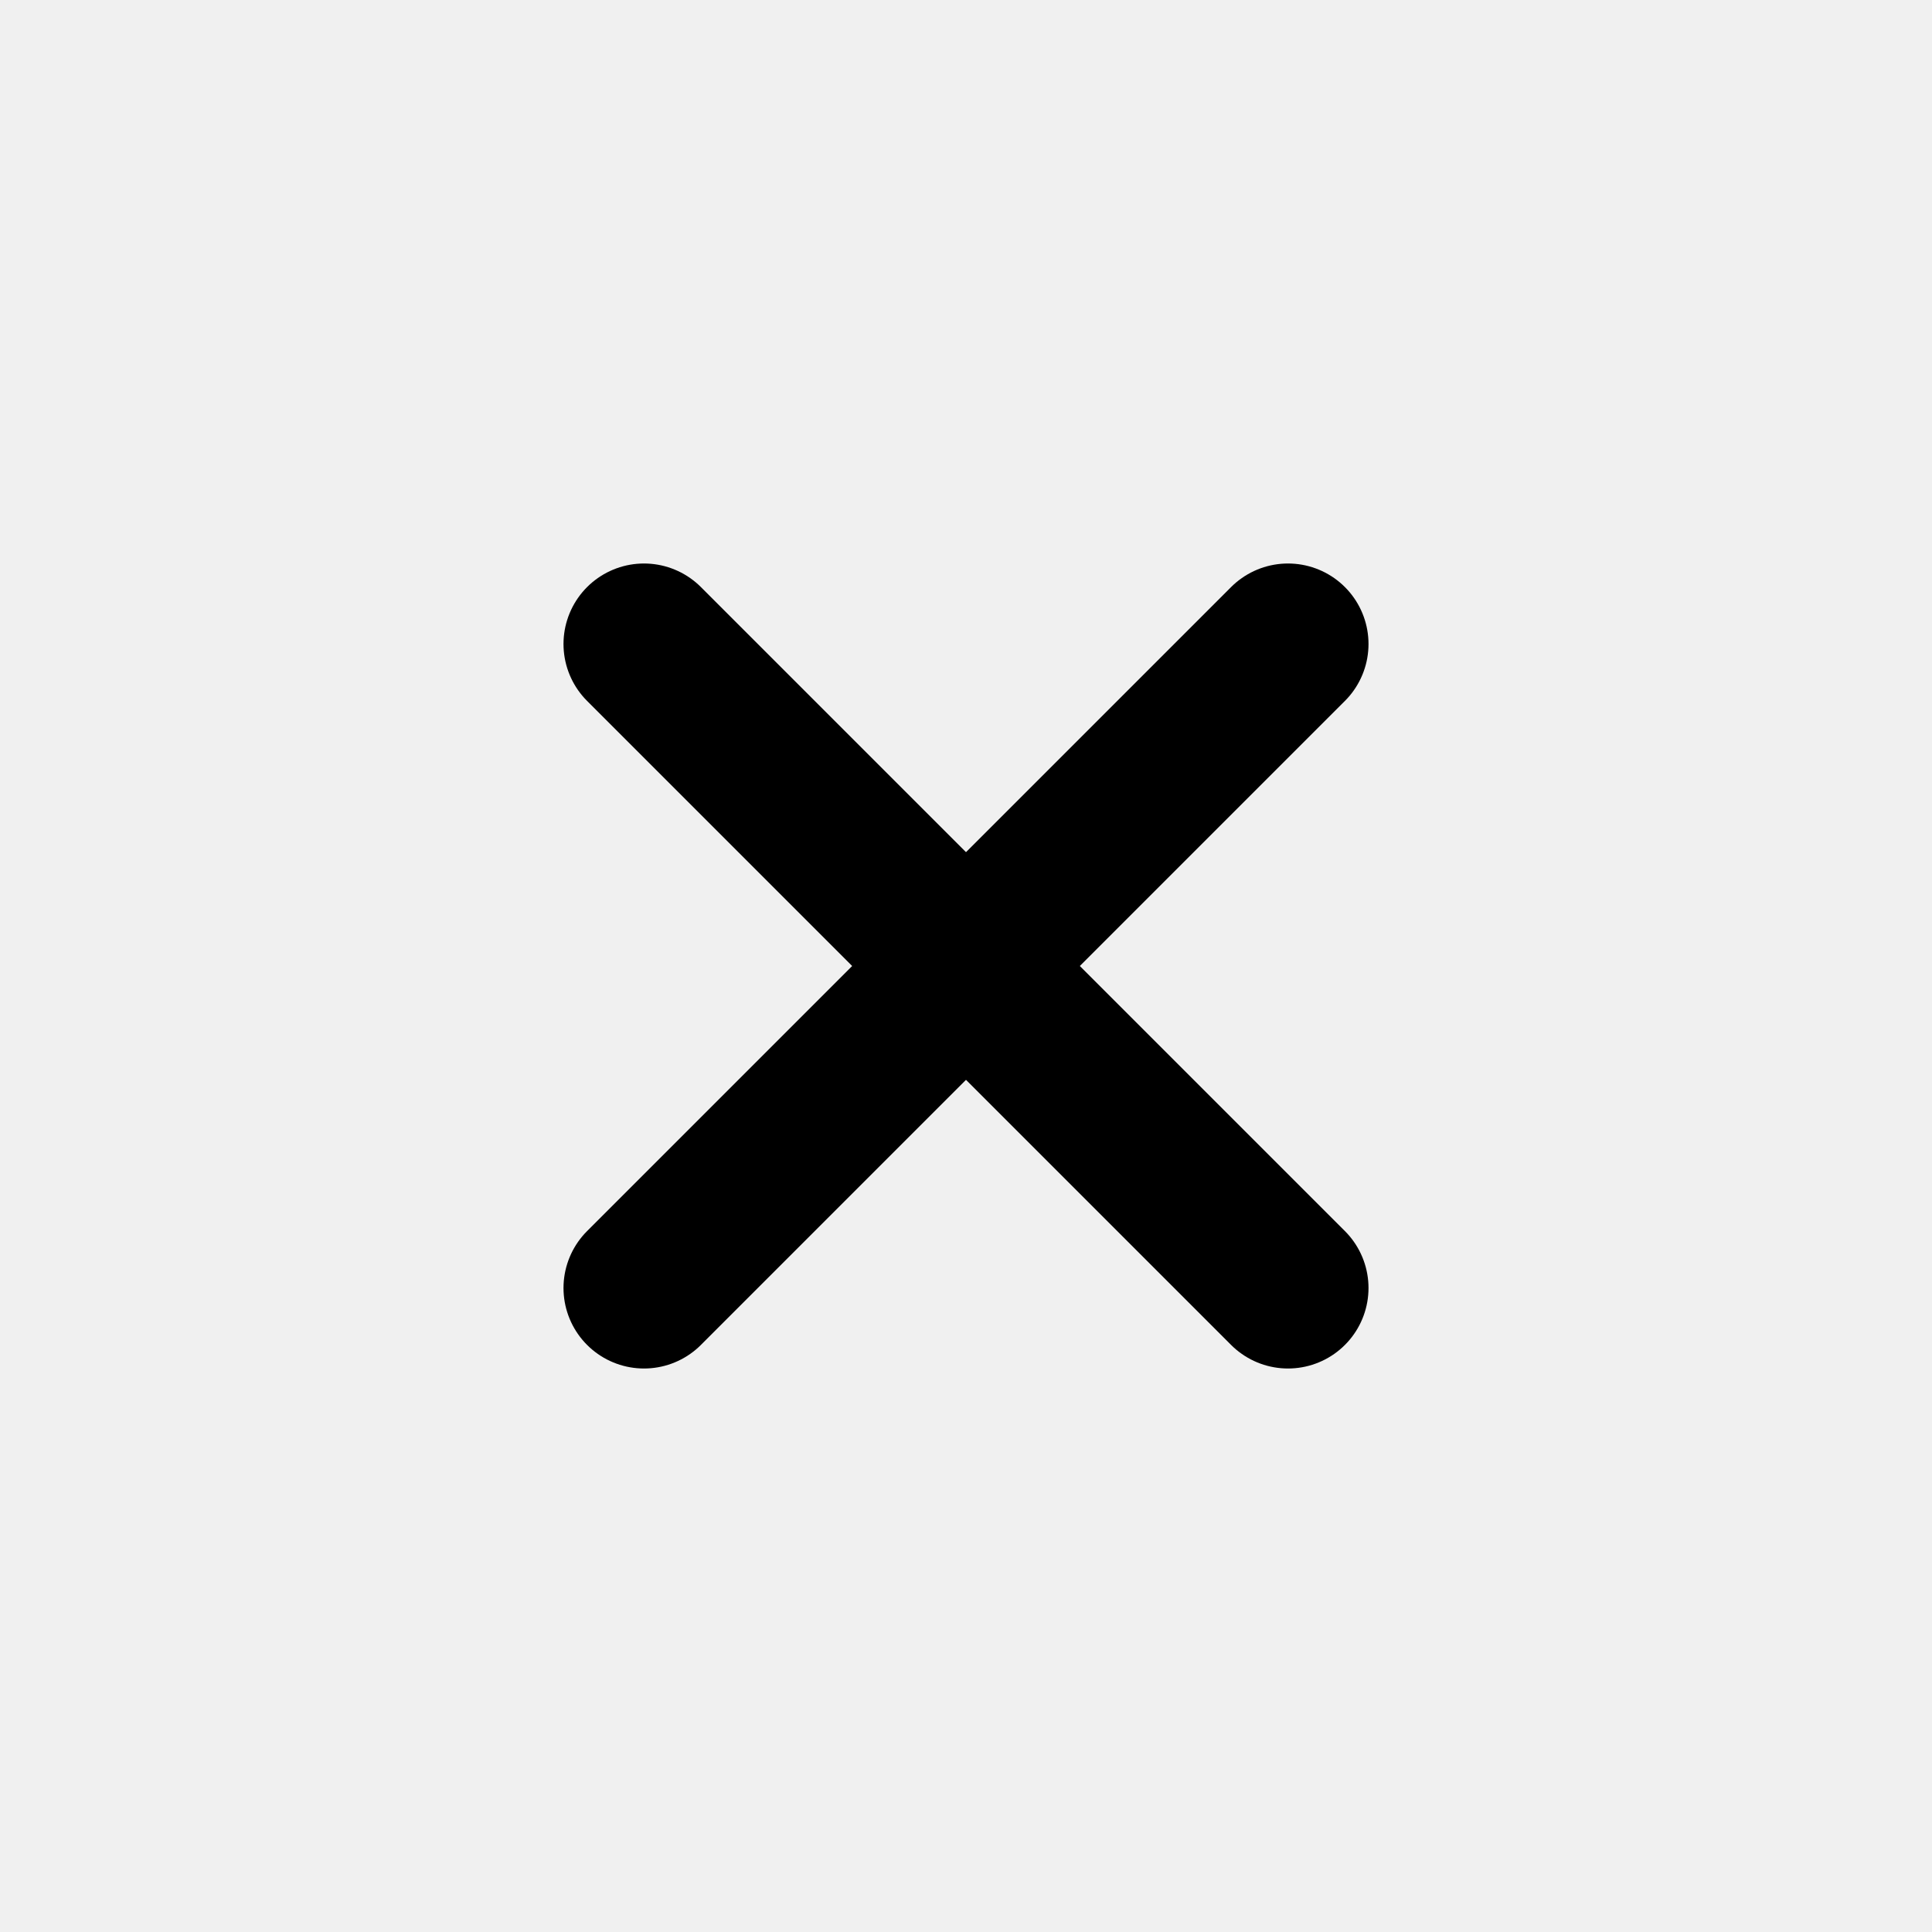
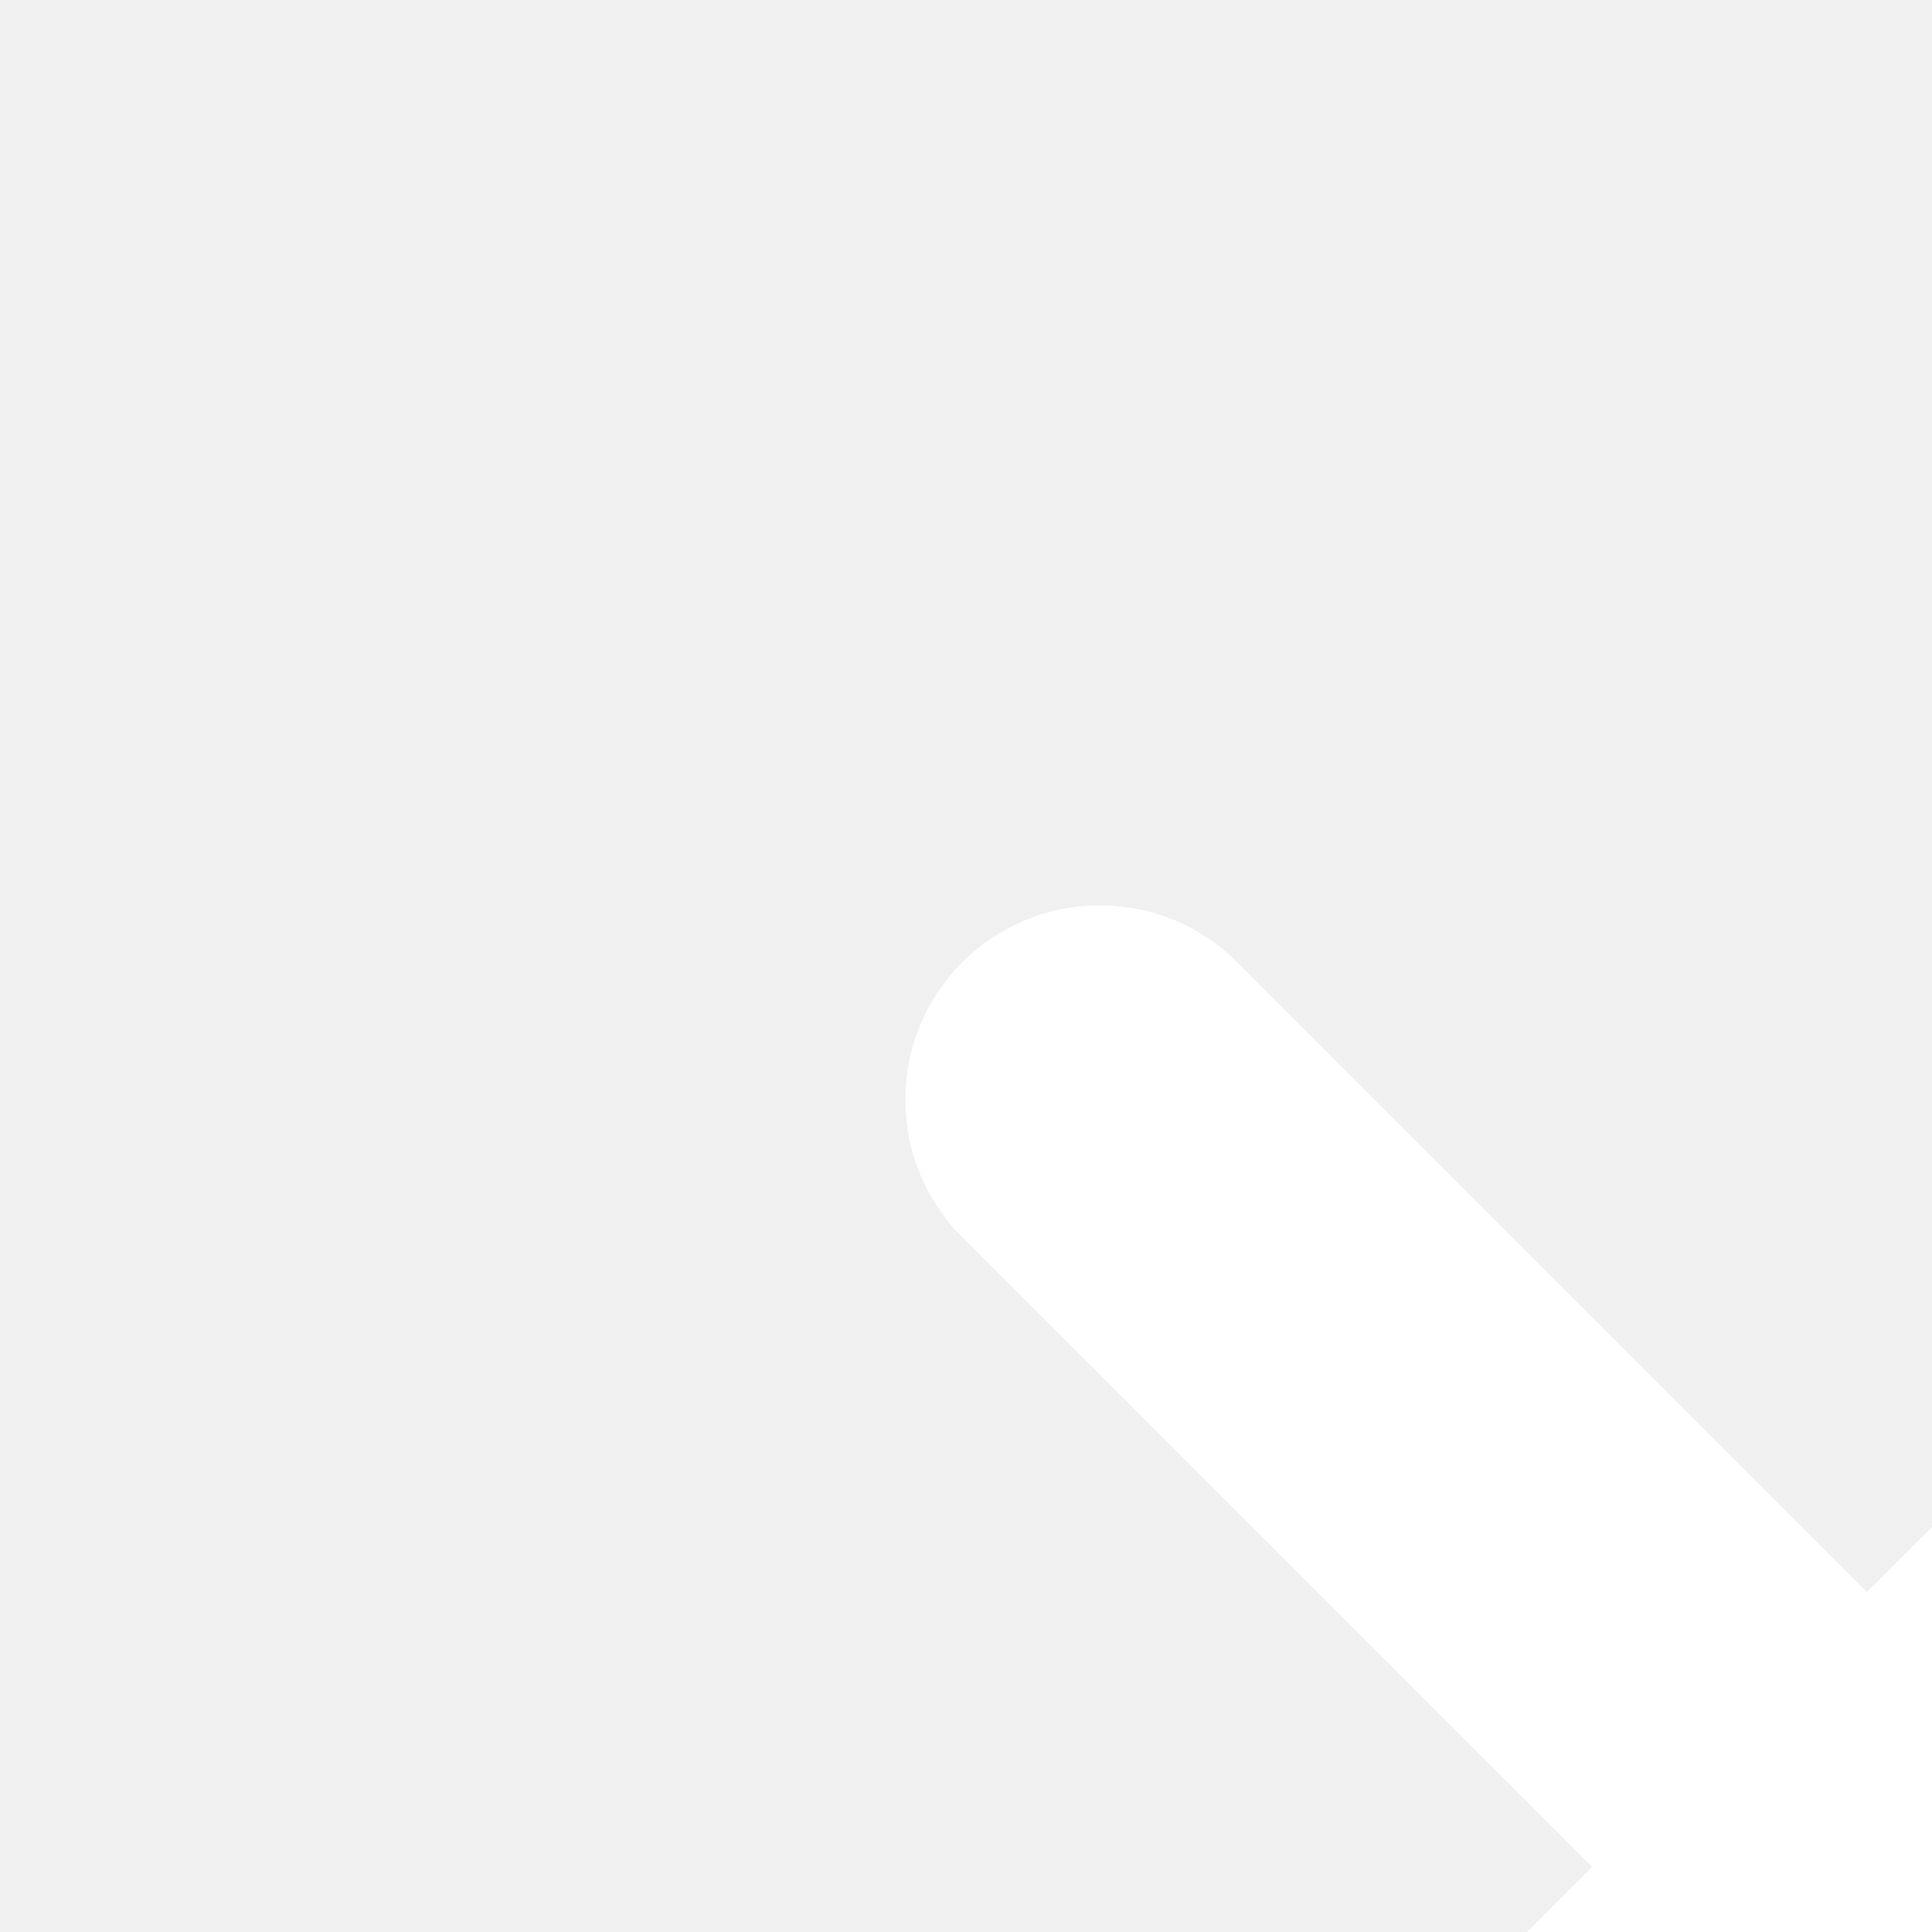
- <svg xmlns="http://www.w3.org/2000/svg" width="800px" height="800px" viewBox="0 0 24 24">
-   <path d="M16 8L8 16M8 8L16 16" stroke="currentColor" fill="currentColor" stroke-width="2" stroke-linecap="round" />
+ <svg xmlns="http://www.w3.org/2000/svg" fill="none" stroke="#ffffff">
+   <g id="SVGRepo_bgCarrier" stroke-width="0" />
+   <g id="SVGRepo_tracerCarrier" stroke-linecap="round" stroke-linejoin="round" />
+   <g id="SVGRepo_iconCarrier">
+     <path d="M13.06 12L17.48 7.58C17.554 7.511 17.613 7.428 17.654 7.337C17.695 7.245 17.717 7.145 17.719 7.044C17.72 6.944 17.702 6.844 17.664 6.75C17.626 6.657 17.57 6.572 17.499 6.501C17.428 6.43 17.343 6.374 17.25 6.336C17.156 6.298 17.056 6.28 16.956 6.281C16.855 6.283 16.756 6.305 16.663 6.346C16.572 6.387 16.489 6.446 16.42 6.52L12 10.94L7.58 6.52C7.438 6.387 7.25 6.315 7.055 6.319C6.861 6.322 6.676 6.401 6.538 6.538C6.401 6.676 6.322 6.861 6.319 7.055C6.315 7.25 6.388 7.438 6.52 7.58L10.94 12L6.52 16.42C6.38 16.561 6.301 16.751 6.301 16.95C6.301 17.149 6.38 17.339 6.52 17.48C6.661 17.62 6.851 17.699 7.05 17.699C7.249 17.699 7.439 17.62 7.58 17.48L12 13.06L16.42 17.48C16.561 17.62 16.751 17.699 16.95 17.699C17.149 17.699 17.339 17.62 17.48 17.48C17.62 17.339 17.699 17.149 17.699 16.95C17.699 16.751 17.62 16.561 17.48 16.42L13.06 12Z" fill="#ffffff" />
+   </g>
</svg>
